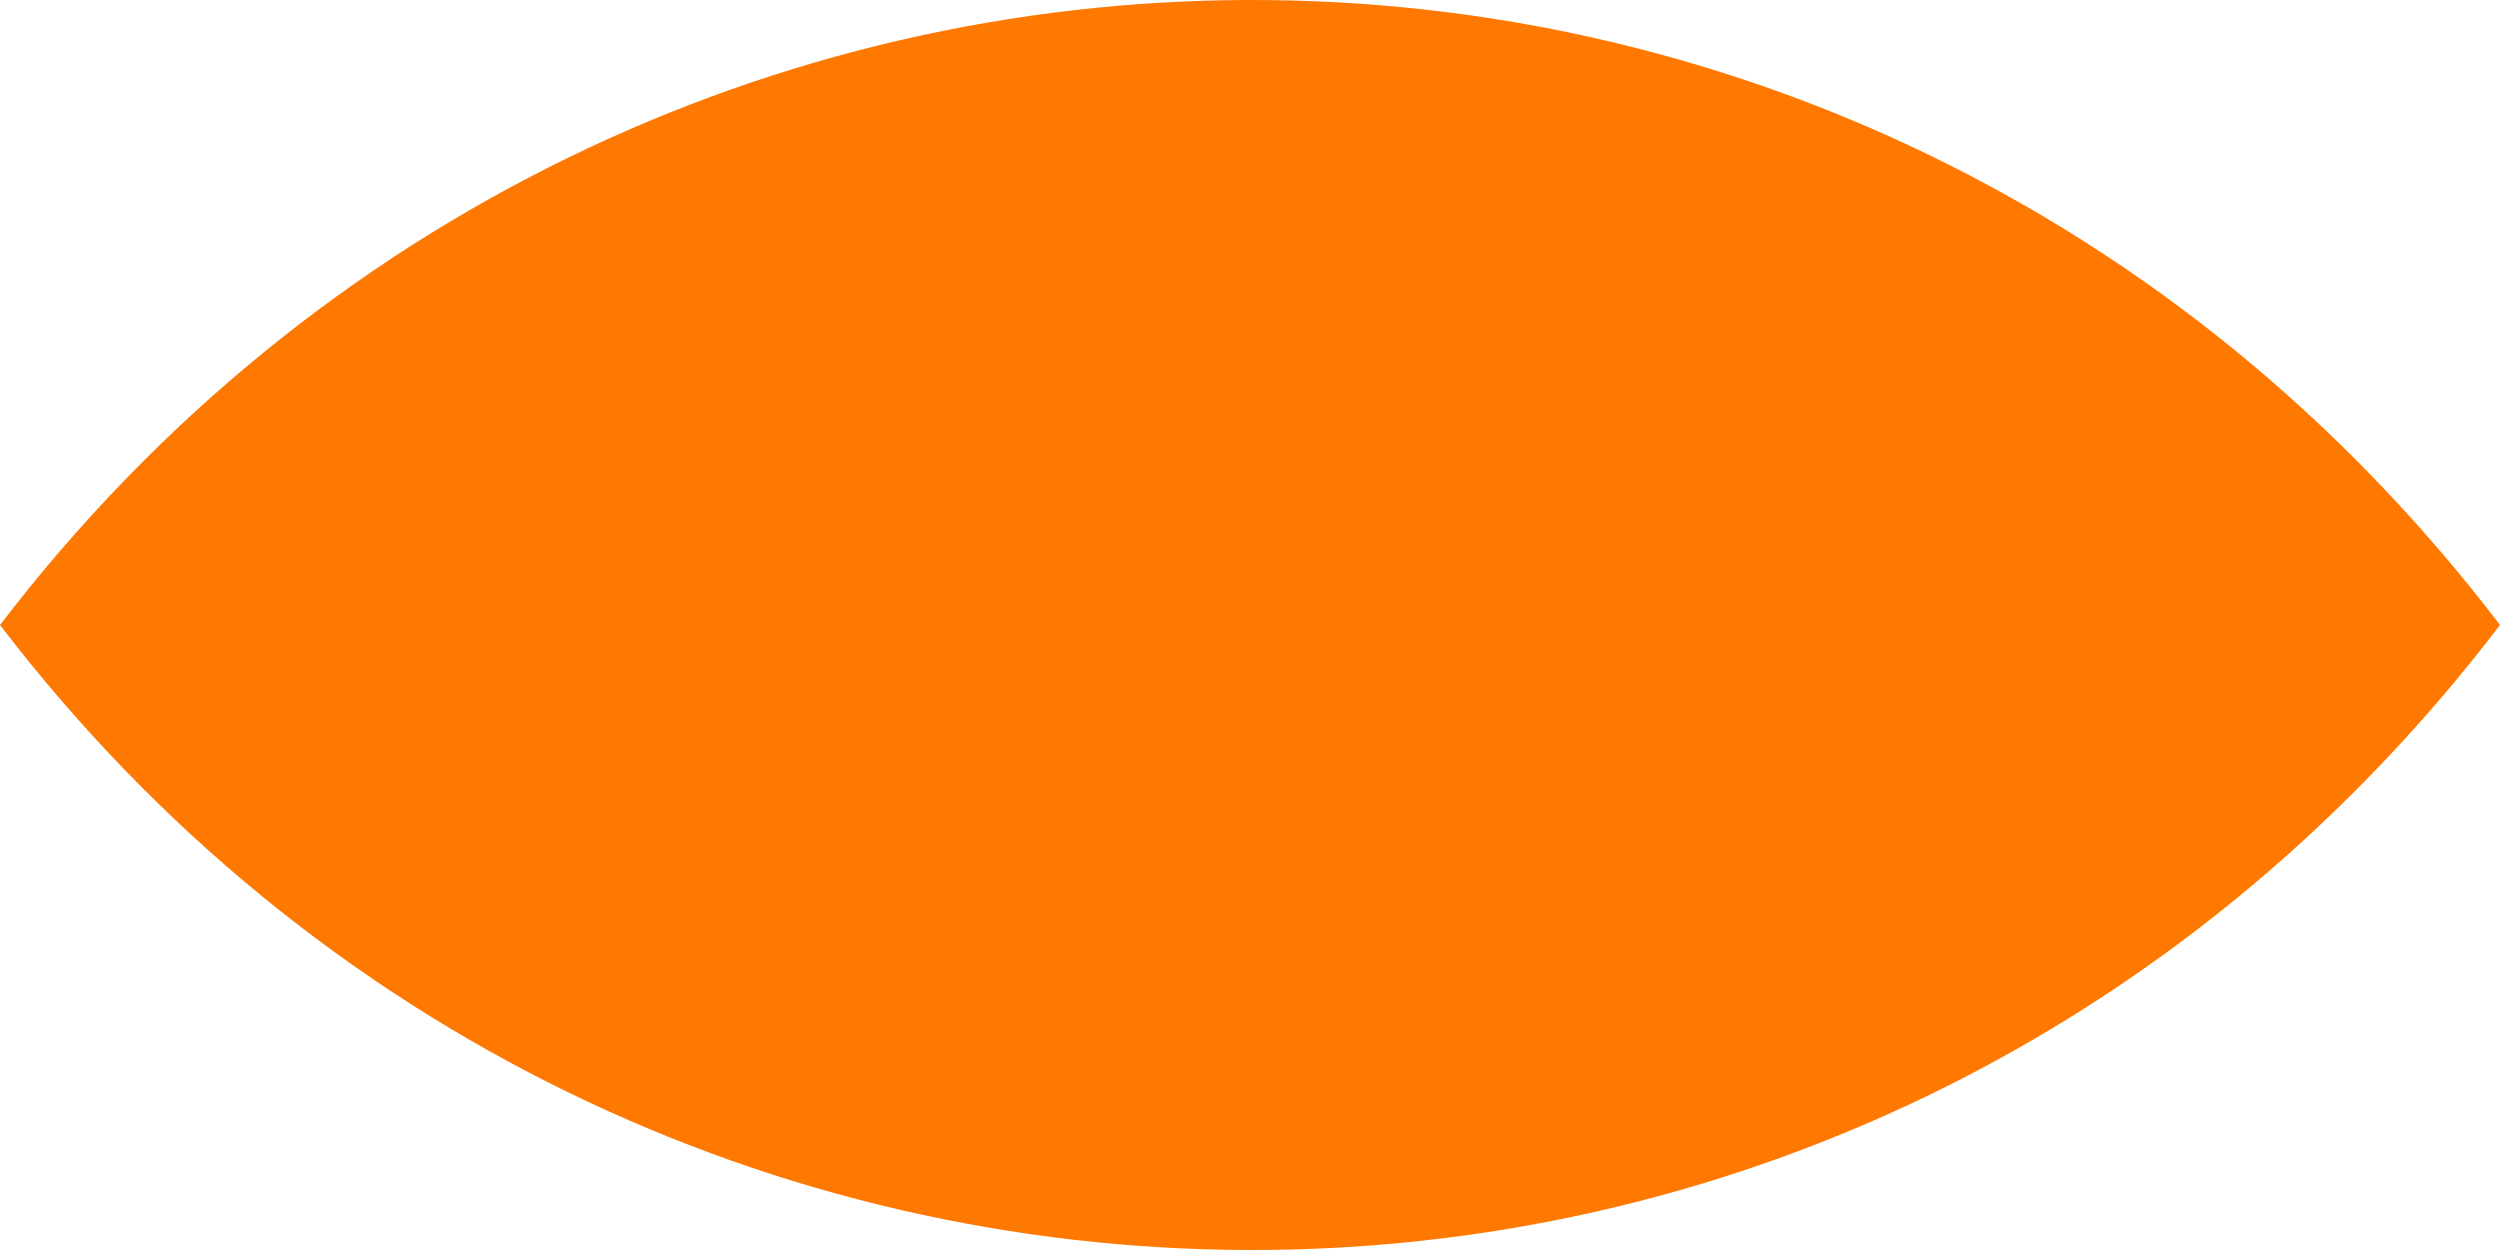
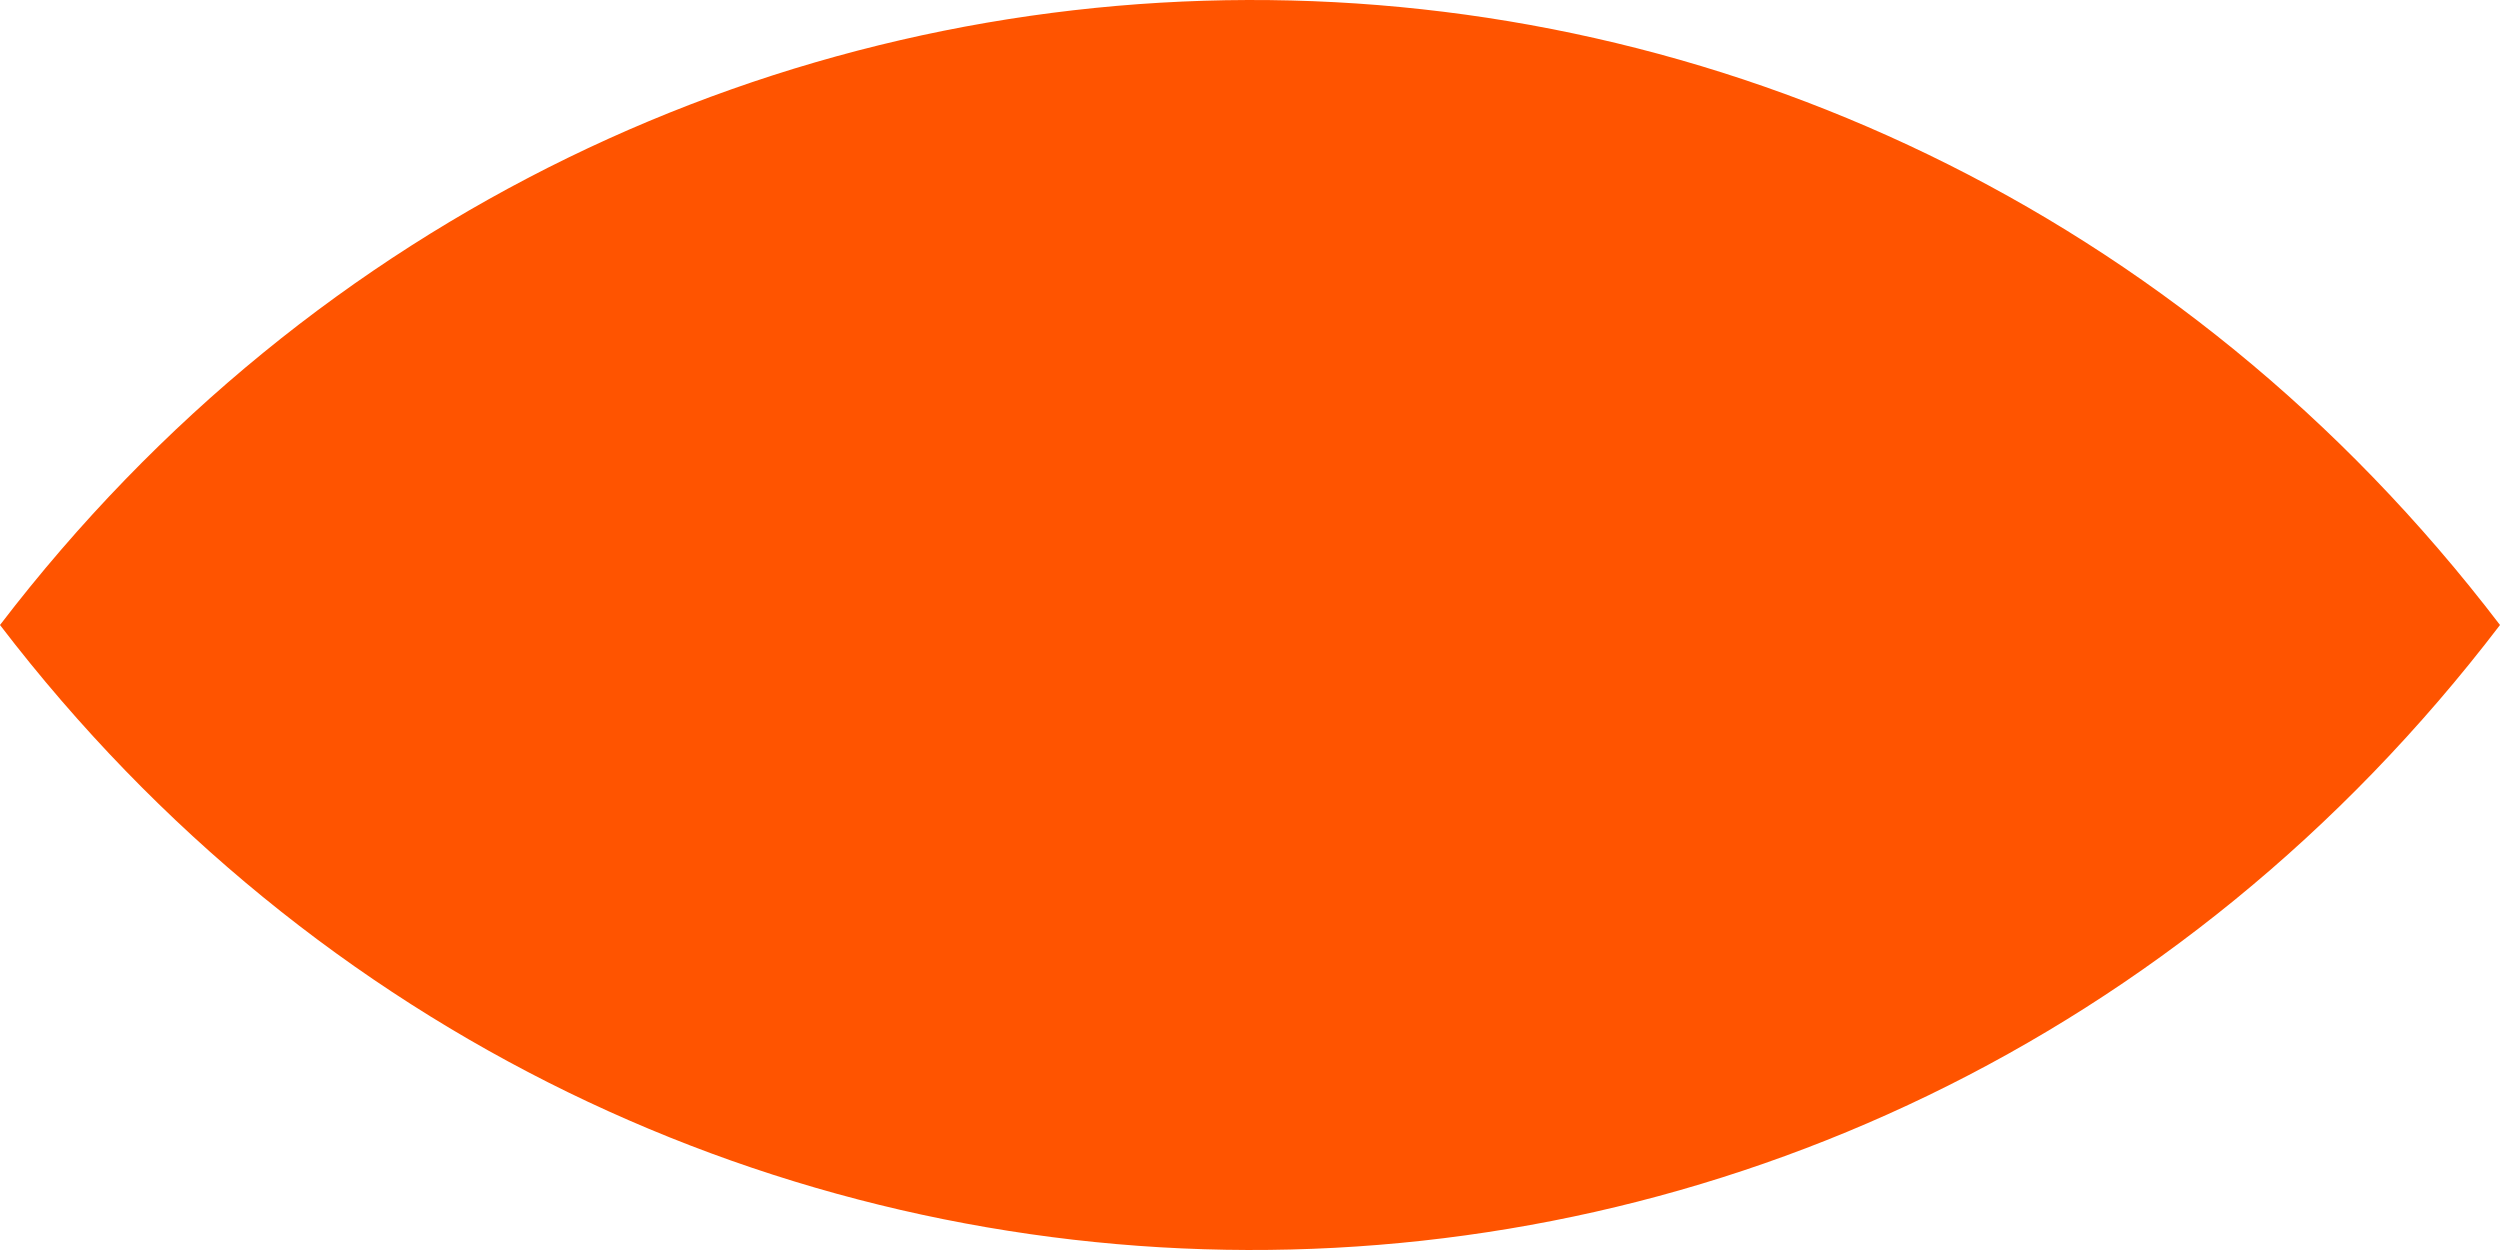
<svg xmlns="http://www.w3.org/2000/svg" preserveAspectRatio="none" overflow="visible" style="display: block;" width="160" height="80" viewBox="0 0 160 80" fill="none">
-   <path id="Vector" d="M0 40C40.533 -12.97 119.04 -13.695 160 40C119.04 93.695 40.533 92.97 0 40Z" fill="#FF7800" />
+   <path id="Vector" d="M0 40C40.533 -12.97 119.04 -13.695 160 40C119.04 93.695 40.533 92.97 0 40Z" fill="#FF5400" />
</svg>
